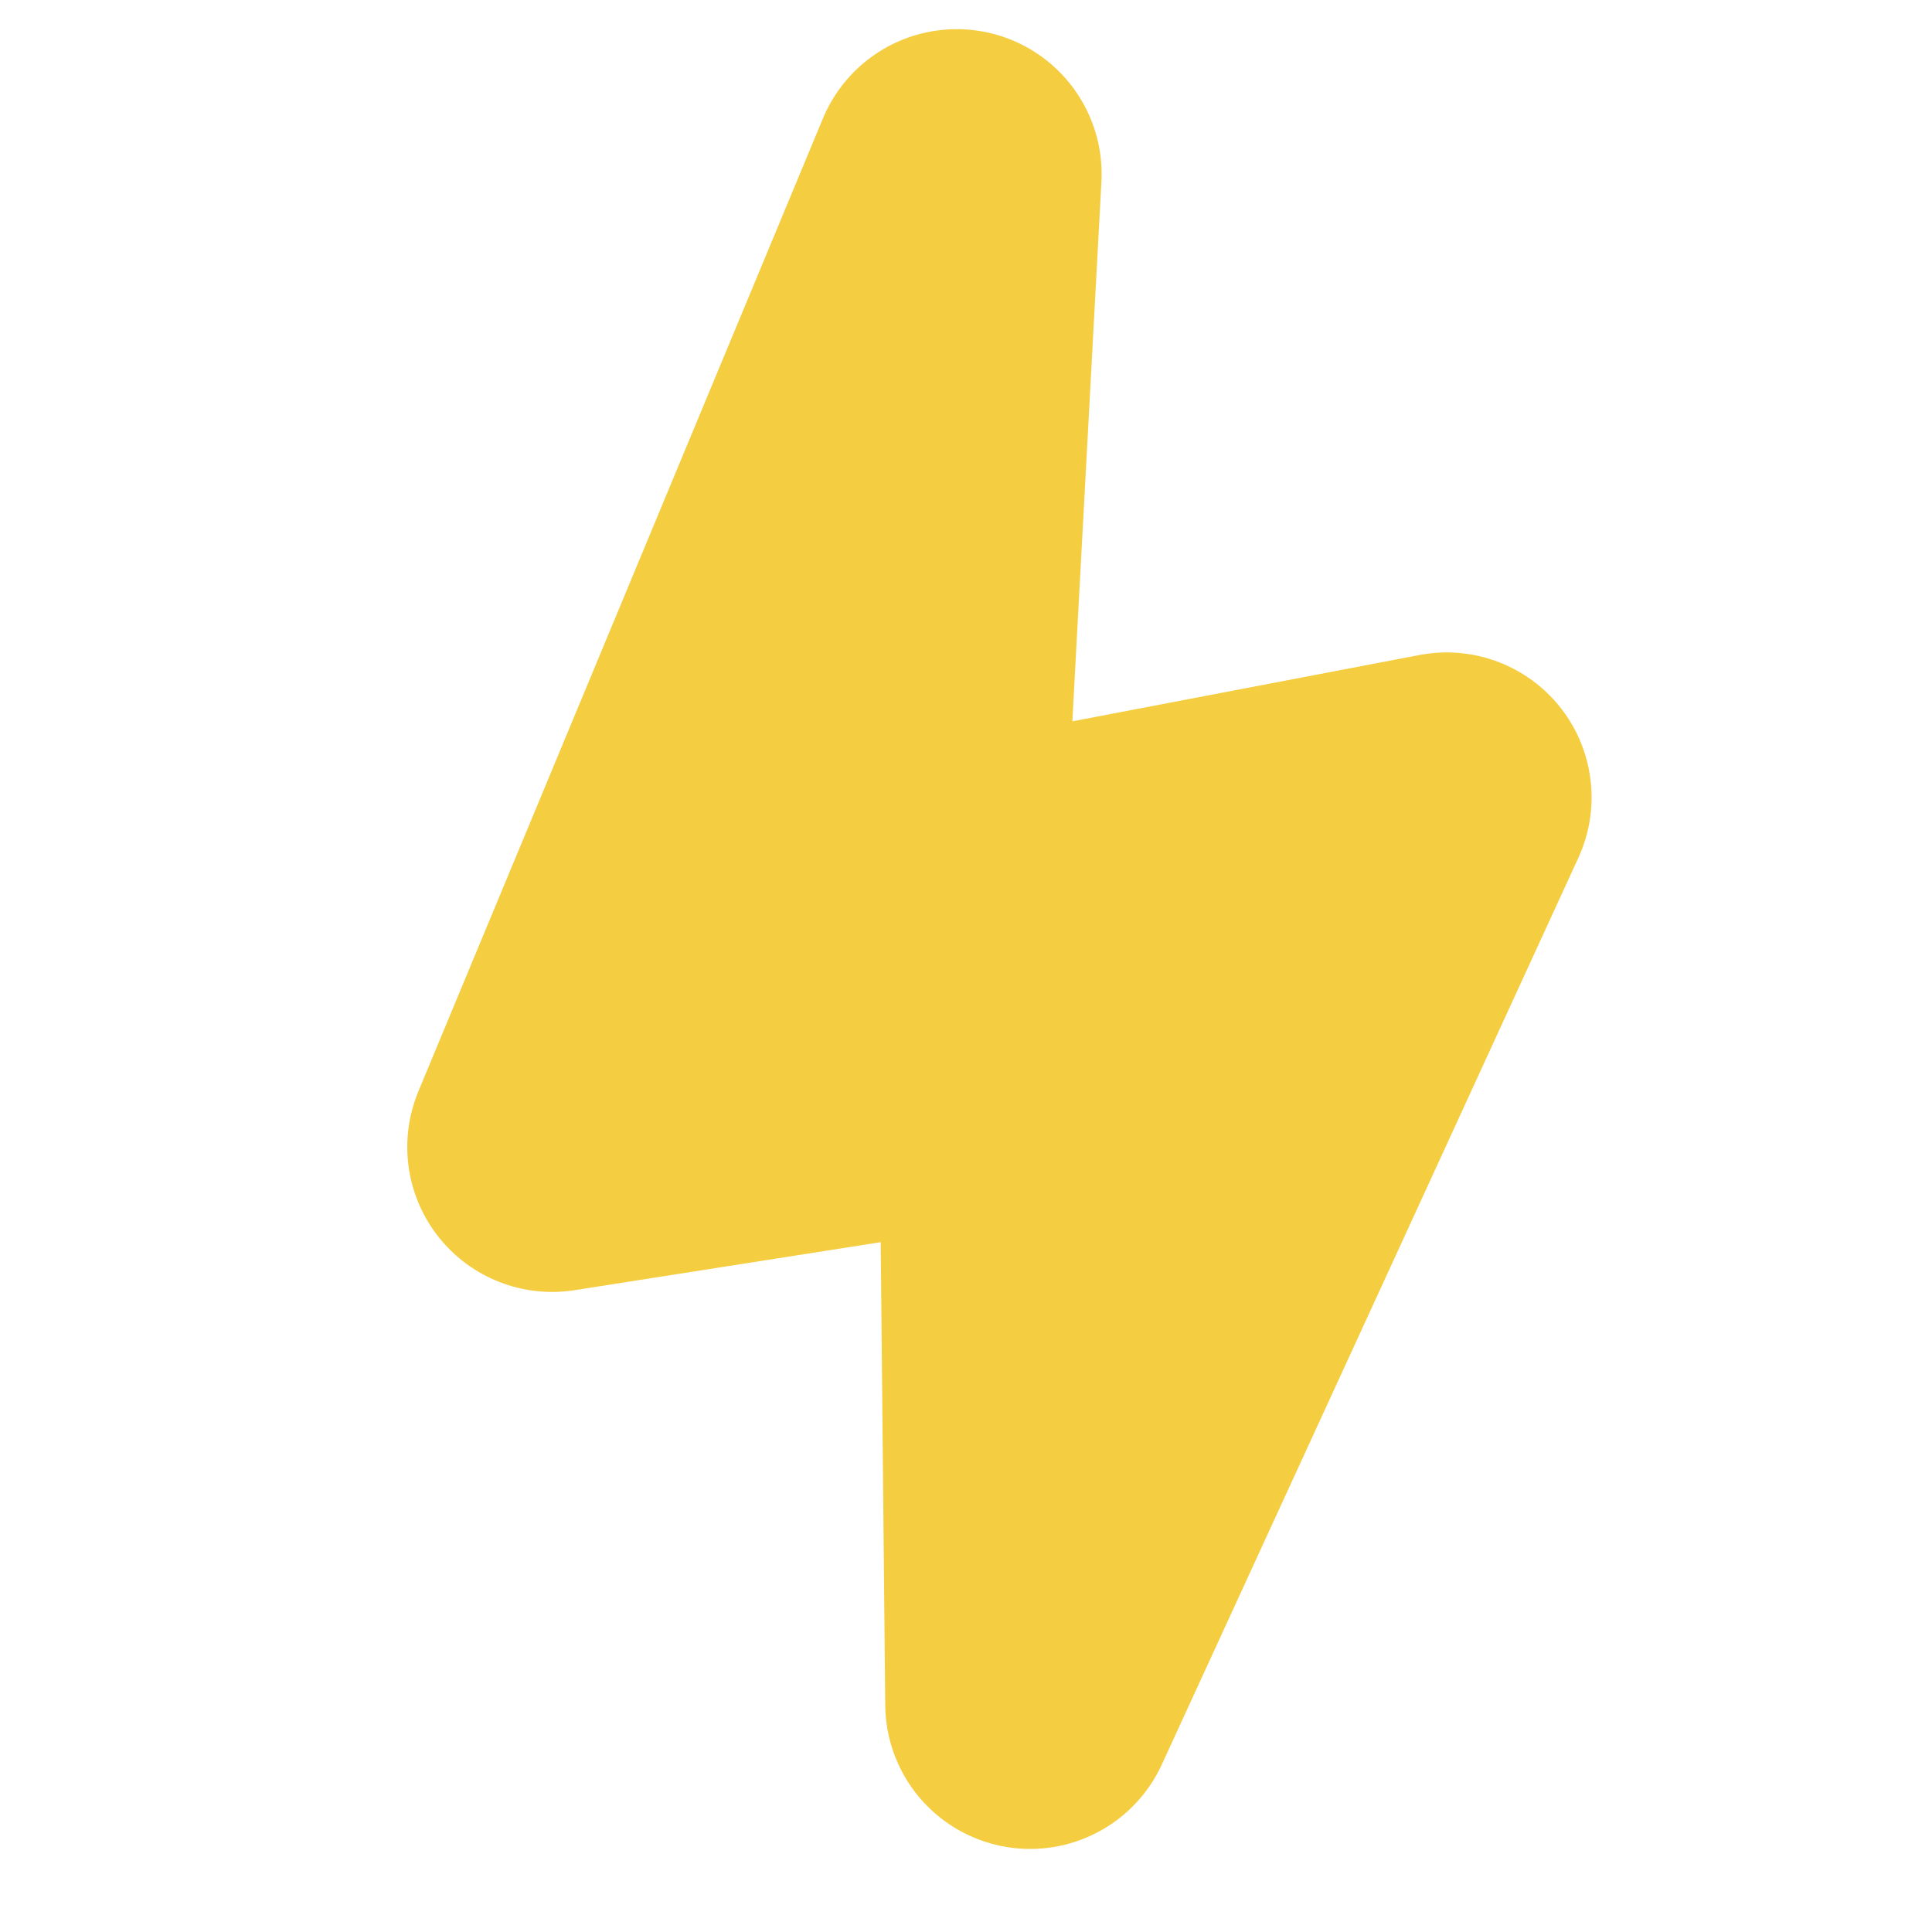
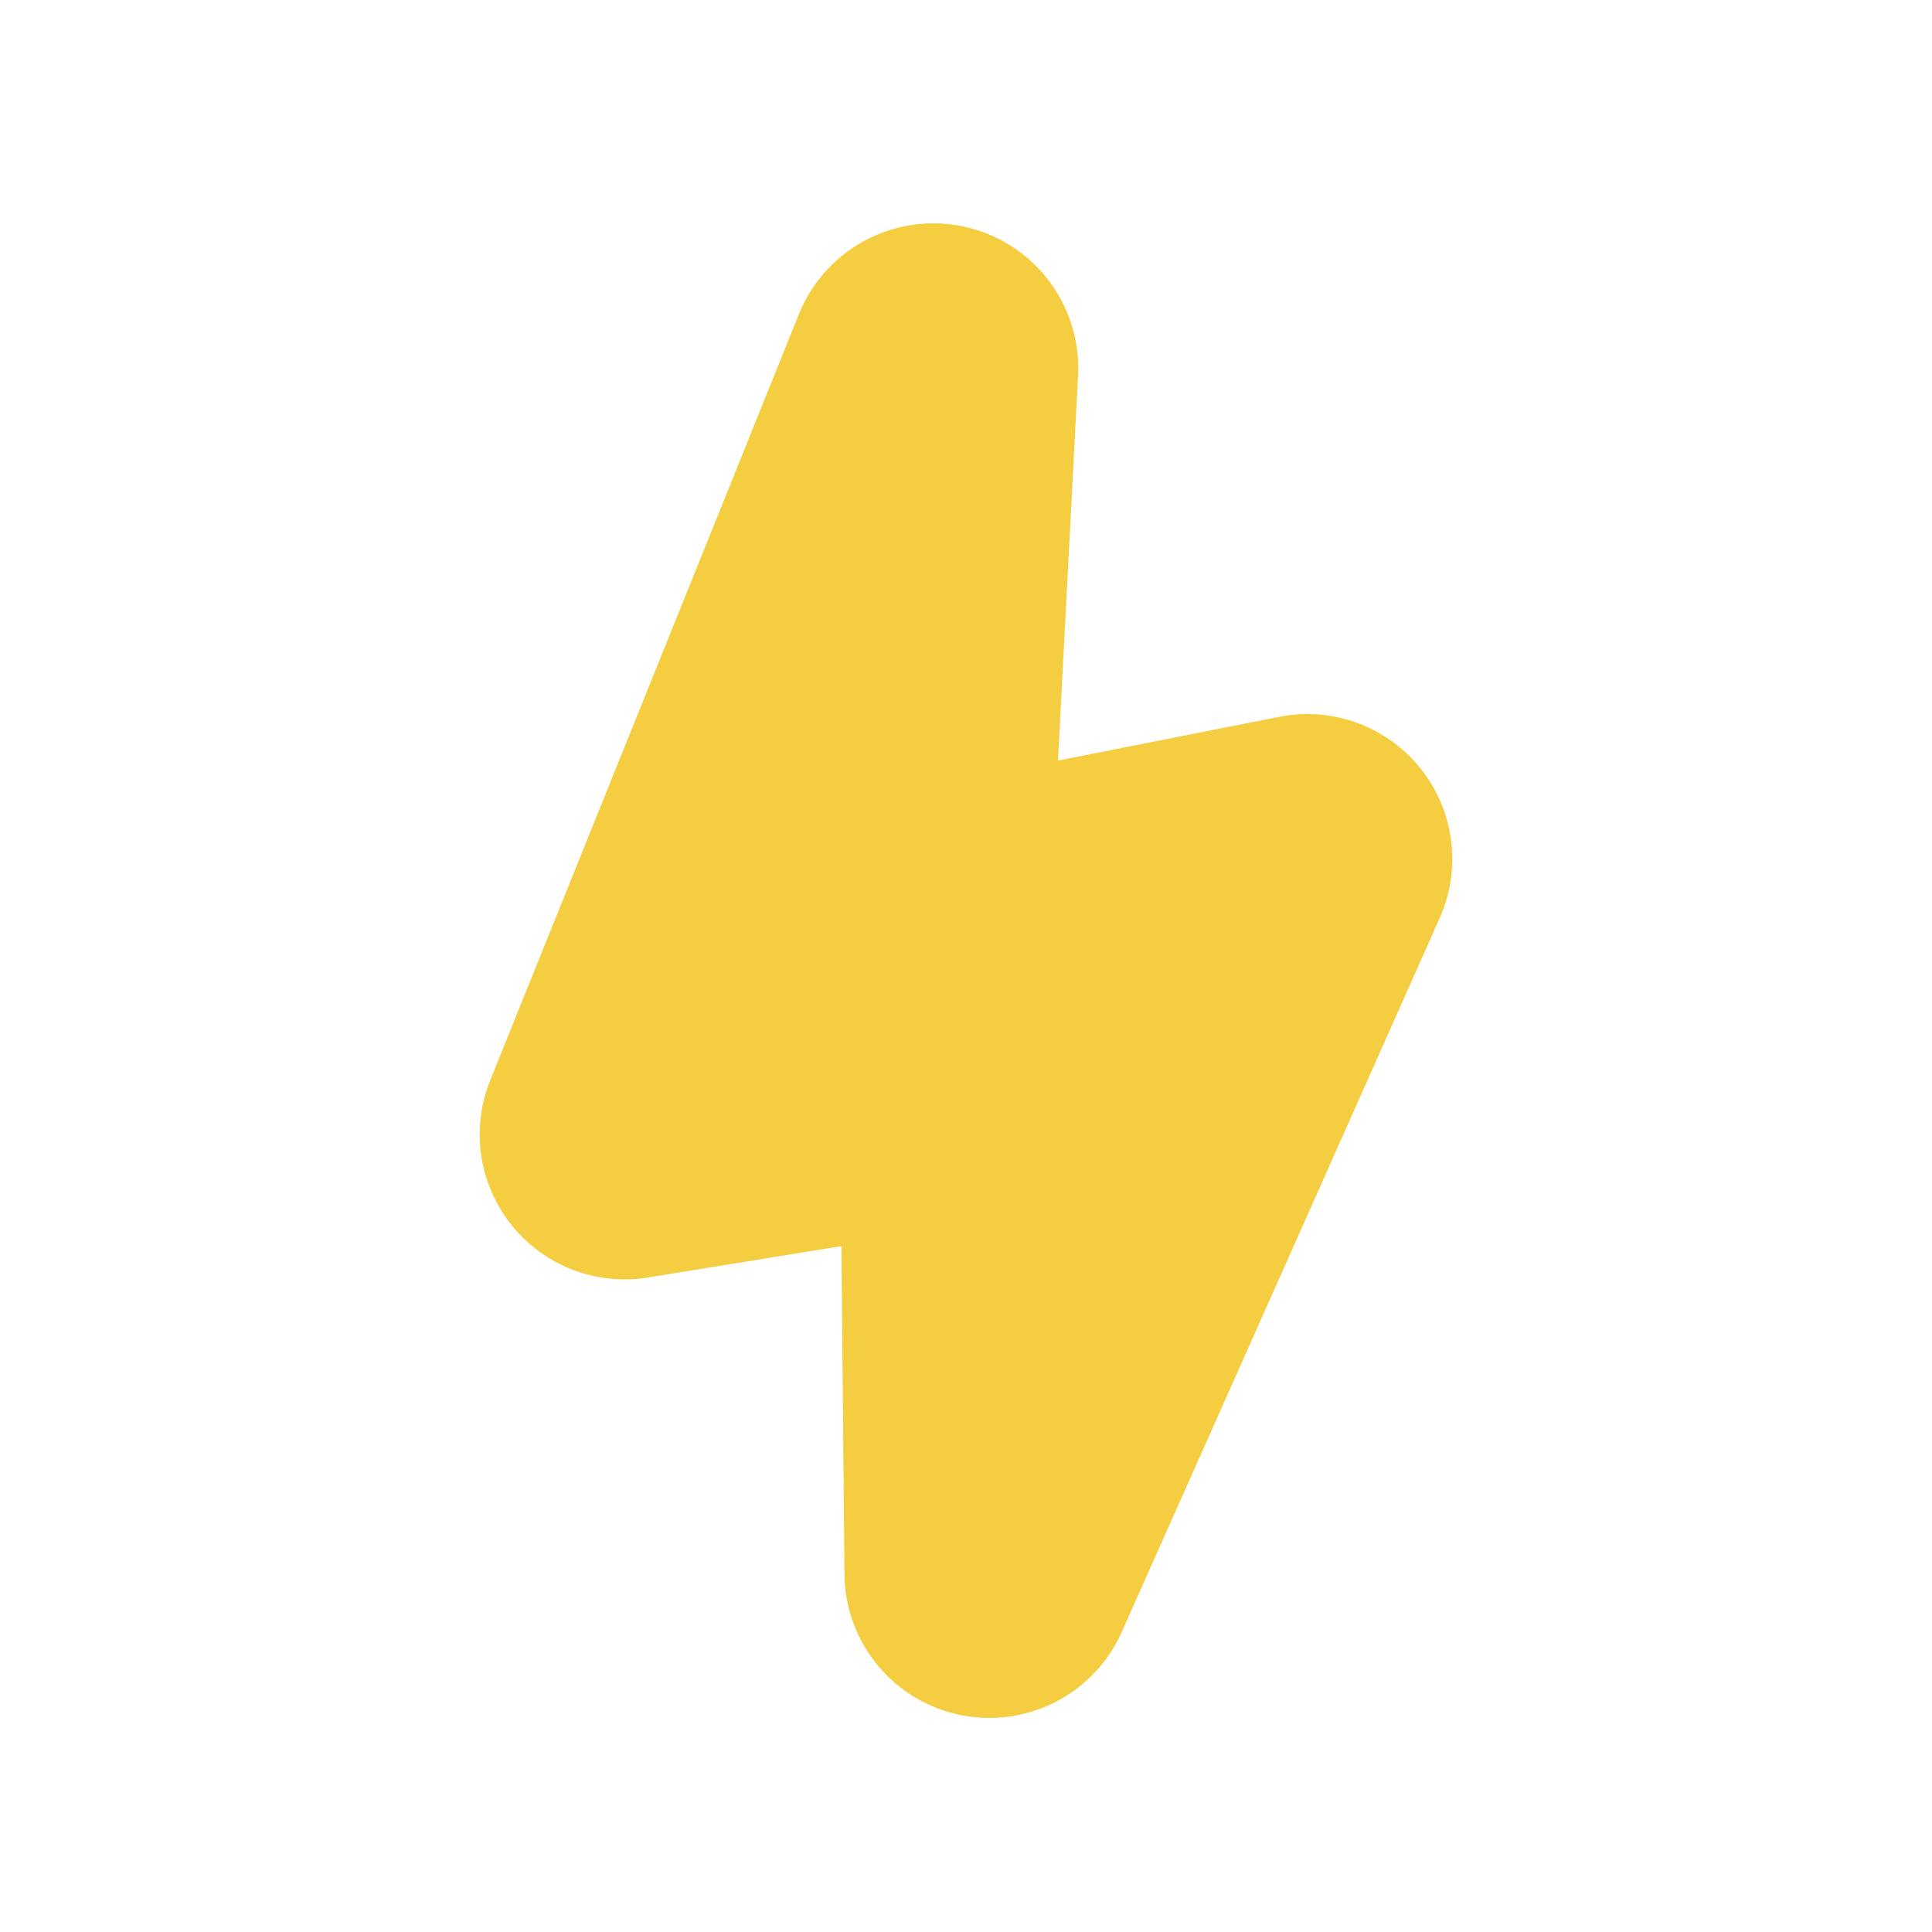
<svg xmlns="http://www.w3.org/2000/svg" width="10mm" height="10mm" viewBox="0 0 10 10" version="1.1" id="svg1">
  <defs id="defs1" />
  <g id="layer1">
-     <path style="fill:#f5cd40;fill-opacity:1;stroke:#f5cd40;stroke-width:1.5;stroke-linecap:round;stroke-linejoin:round;stroke-dasharray:none;stroke-opacity:1" d="M 4.952,0.901 C 4.254,2.58 3.556,4.258 2.858,5.937 3.672,5.809 4.486,5.682 5.3,5.554 5.311,6.643 5.321,7.731 5.332,8.82 6.051,7.256 6.77,5.691 7.488,4.127 6.575,4.301 5.662,4.476 4.75,4.65 4.817,3.4 4.885,2.151 4.952,0.901 Z" id="path1" />
+     <path style="fill:#f5cd40;fill-opacity:1;stroke:#f5cd40;stroke-width:1.5;stroke-linecap:round;stroke-linejoin:round;stroke-dasharray:none;stroke-opacity:1" d="M 4.831,1.906 C 4.298,3.228 3.766,4.55 3.233,5.872 3.854,5.771 4.476,5.671 5.097,5.57 5.105,6.427 5.113,7.285 5.121,8.142 5.67,6.91 6.219,5.678 6.767,4.446 6.07,4.584 5.374,4.721 4.677,4.859 4.728,3.875 4.78,2.891 4.831,1.906 Z" id="path1" />
  </g>
</svg>
